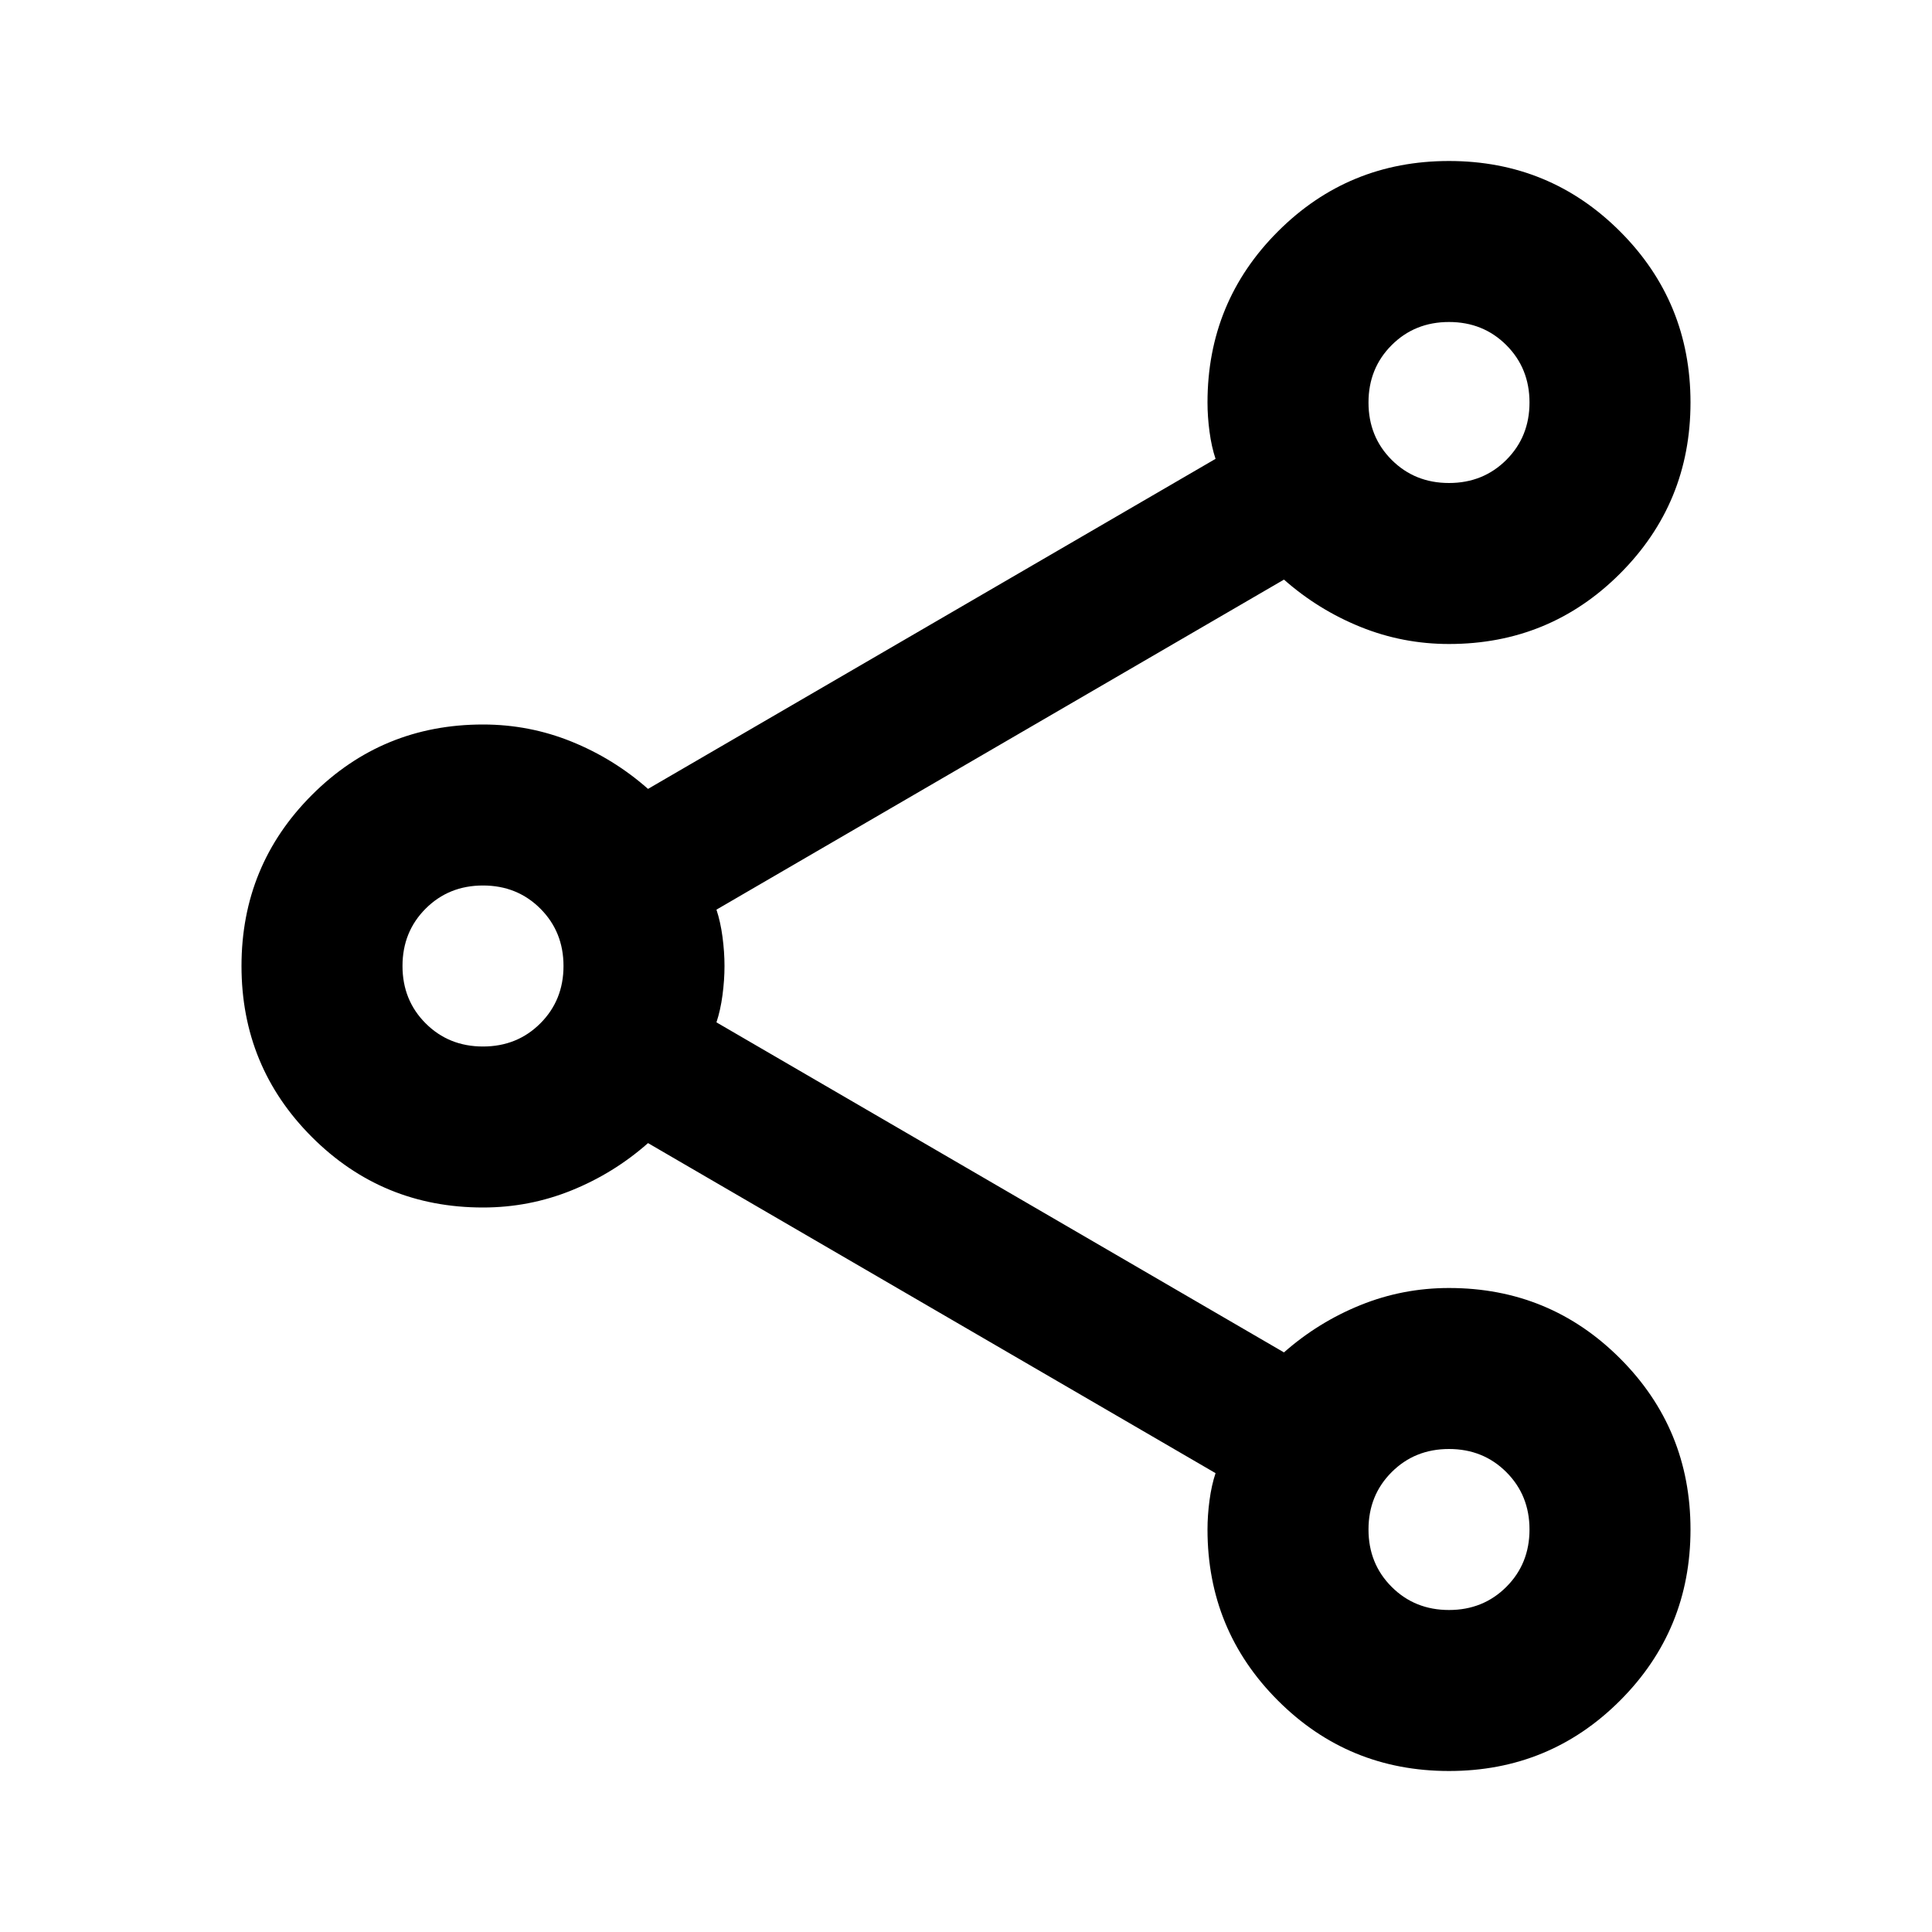
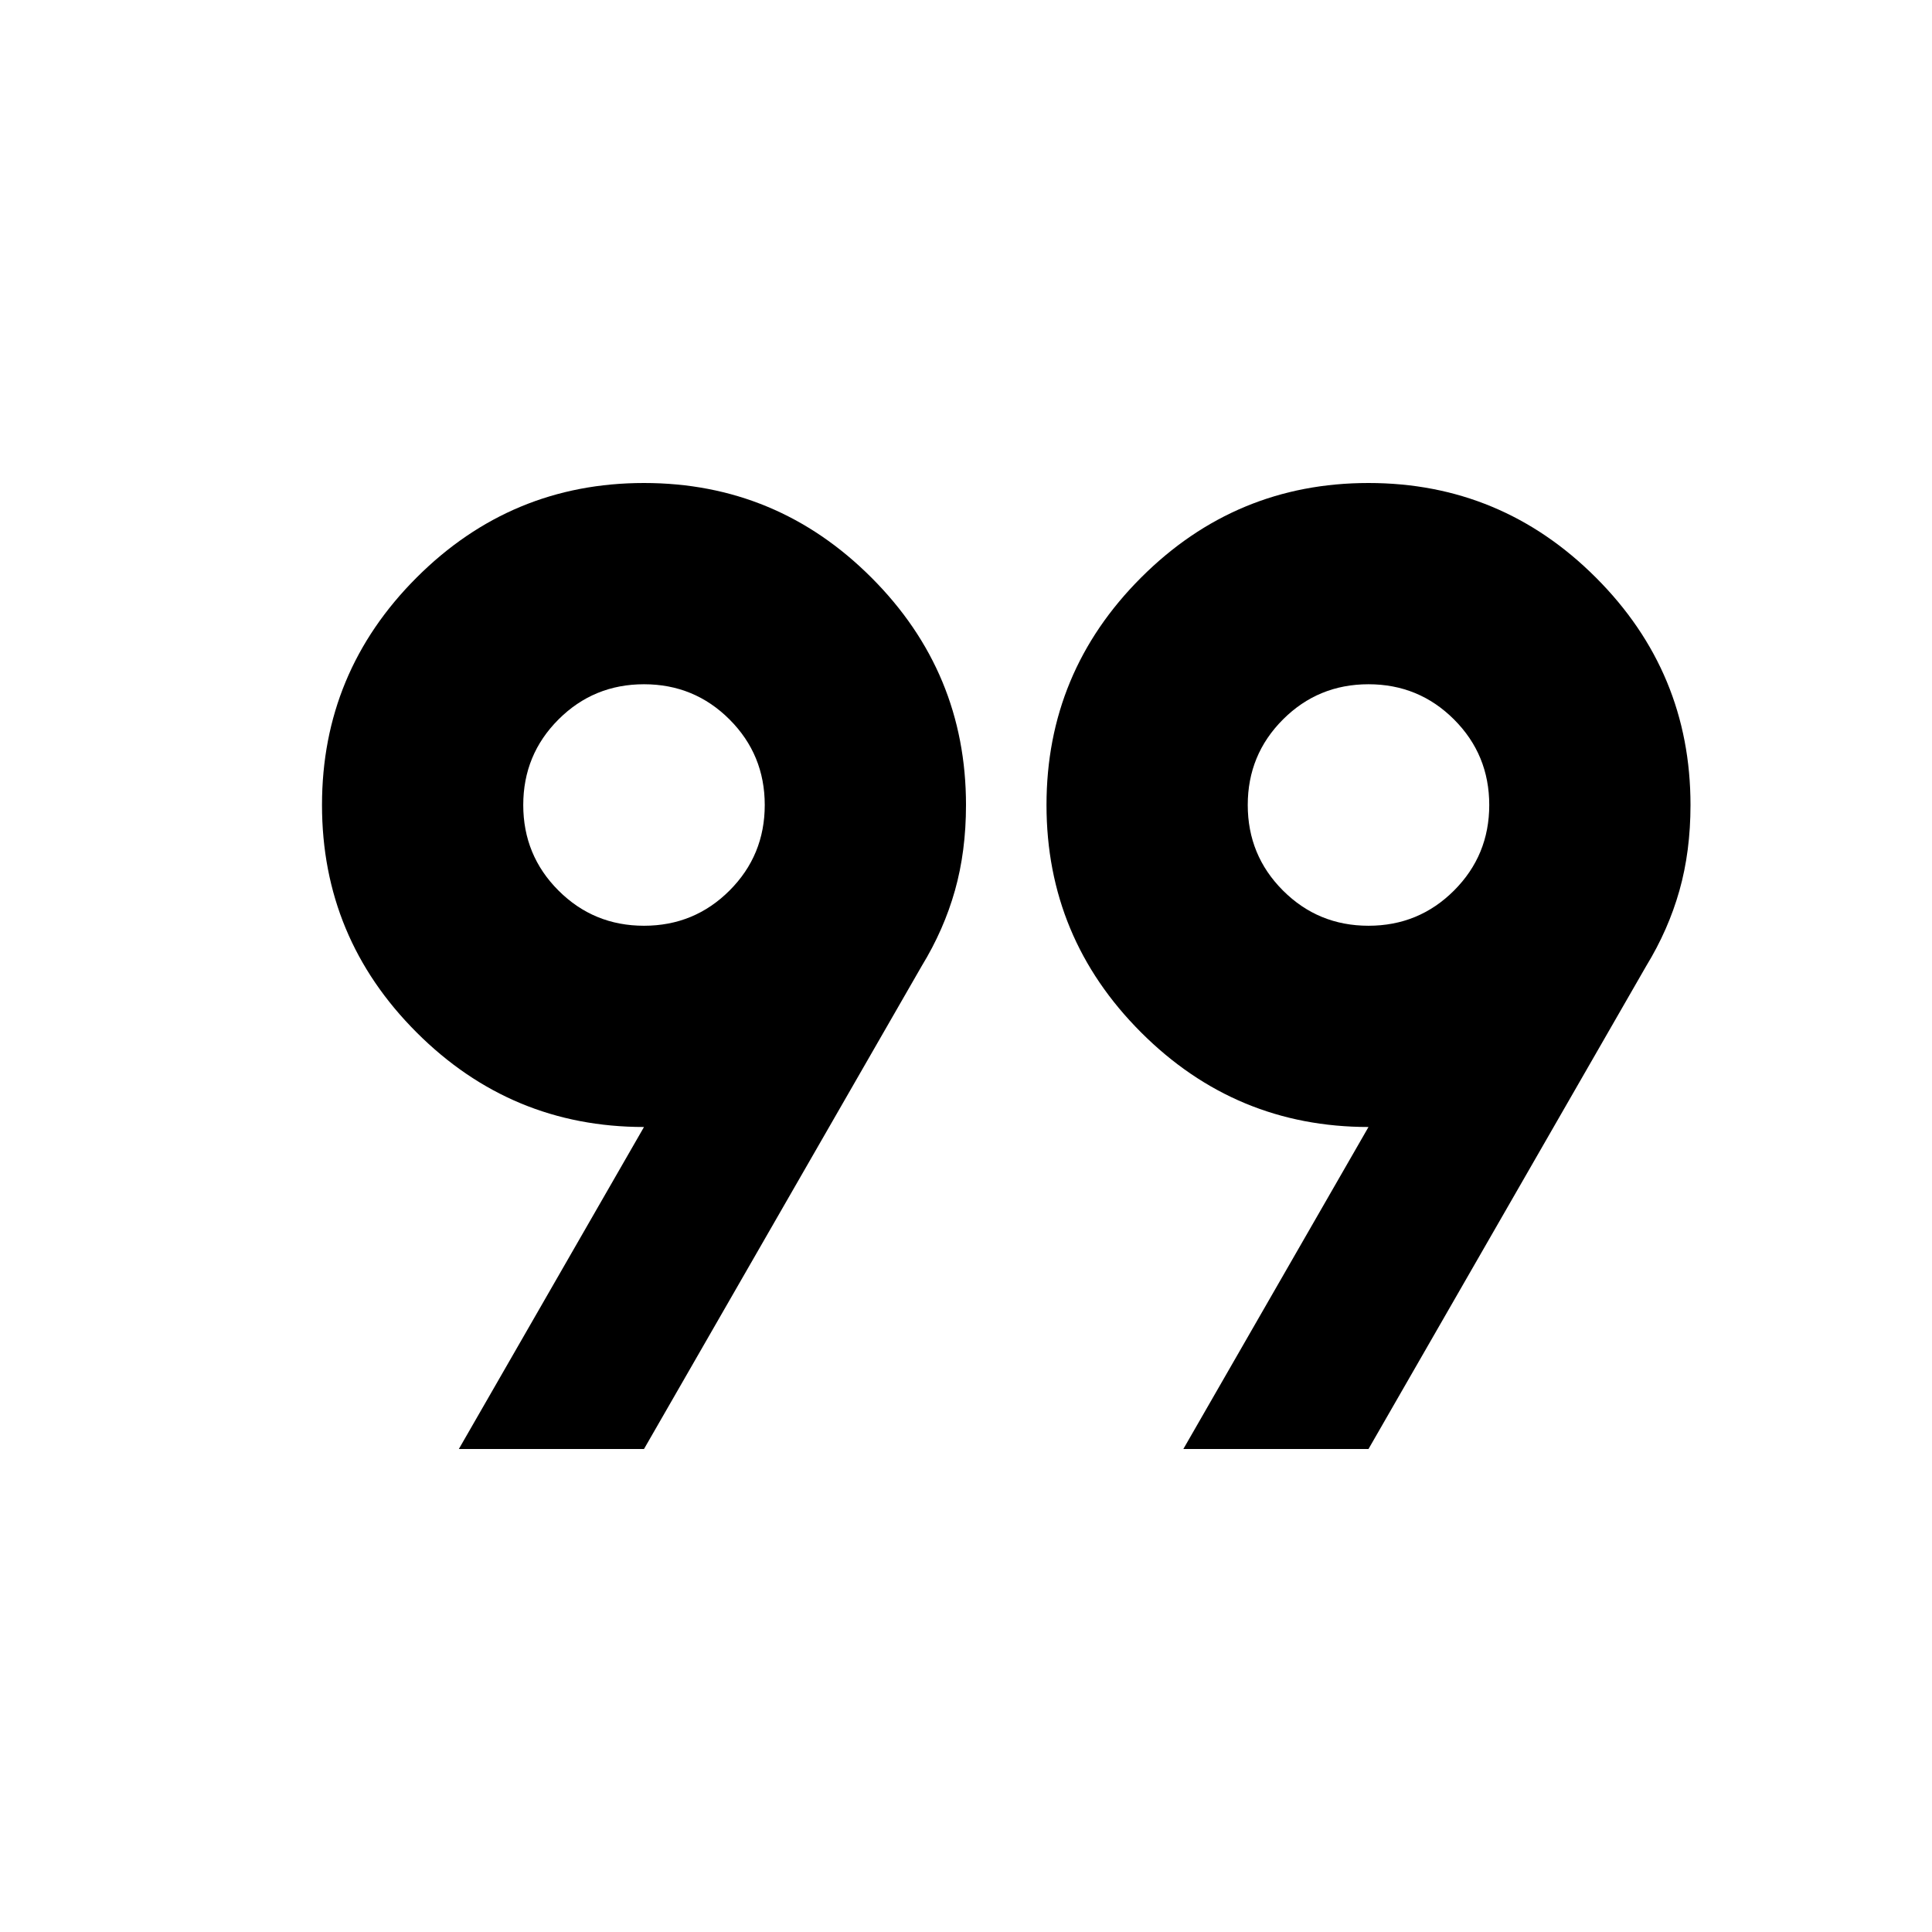
<svg xmlns="http://www.w3.org/2000/svg" height="24" viewBox="0 -960 960 960" width="24">
-   <path d="M720-80q-50 0-85-35t-35-85q0-7 1-14.5t3-13.5L322-392q-17 15-38 23.5t-44 8.5q-50 0-85-35t-35-85q0-50 35-85t85-35q23 0 44 8.5t38 23.5l282-164q-2-6-3-13.5t-1-14.5q0-50 35-85t85-35q50 0 85 35t35 85q0 50-35 85t-85 35q-23 0-44-8.5T638-672L356-508q2 6 3 13.5t1 14.5q0 7-1 14.5t-3 13.5l282 164q17-15 38-23.5t44-8.5q50 0 85 35t35 85q0 50-35 85t-85 35Zm0-640q17 0 28.5-11.5T760-760q0-17-11.5-28.5T720-800q-17 0-28.5 11.5T680-760q0 17 11.5 28.5T720-720ZM240-440q17 0 28.5-11.5T280-480q0-17-11.5-28.5T240-520q-17 0-28.5 11.5T200-480q0 17 11.5 28.5T240-440Zm480 280q17 0 28.5-11.5T760-200q0-17-11.5-28.5T720-240q-17 0-28.5 11.5T680-200q0 17 11.5 28.5T720-160Zm0-600ZM240-480Zm480 280Z" />
+   <path d="m228-240 92-160q-66 0-113-47t-47-113q0-66 47-113t113-47q66 0 113 47t47 113q0 23-5.5 42.5T458-480L320-240h-92Zm360 0 92-160q-66 0-113-47t-47-113q0-66 47-113t113-47q66 0 113 47t47 113q0 23-5.5 42.5T818-480L680-240h-92ZM320-500q25 0 42.5-17.5T380-560q0-25-17.5-42.5T320-620q-25 0-42.5 17.5T260-560q0 25 17.5 42.5T320-500Zm360 0q25 0 42.5-17.5T740-560q0-25-17.5-42.5T680-620q-25 0-42.5 17.5T620-560q0 25 17.5 42.5T680-500Zm0-60Zm-360 0Z" />
</svg>
